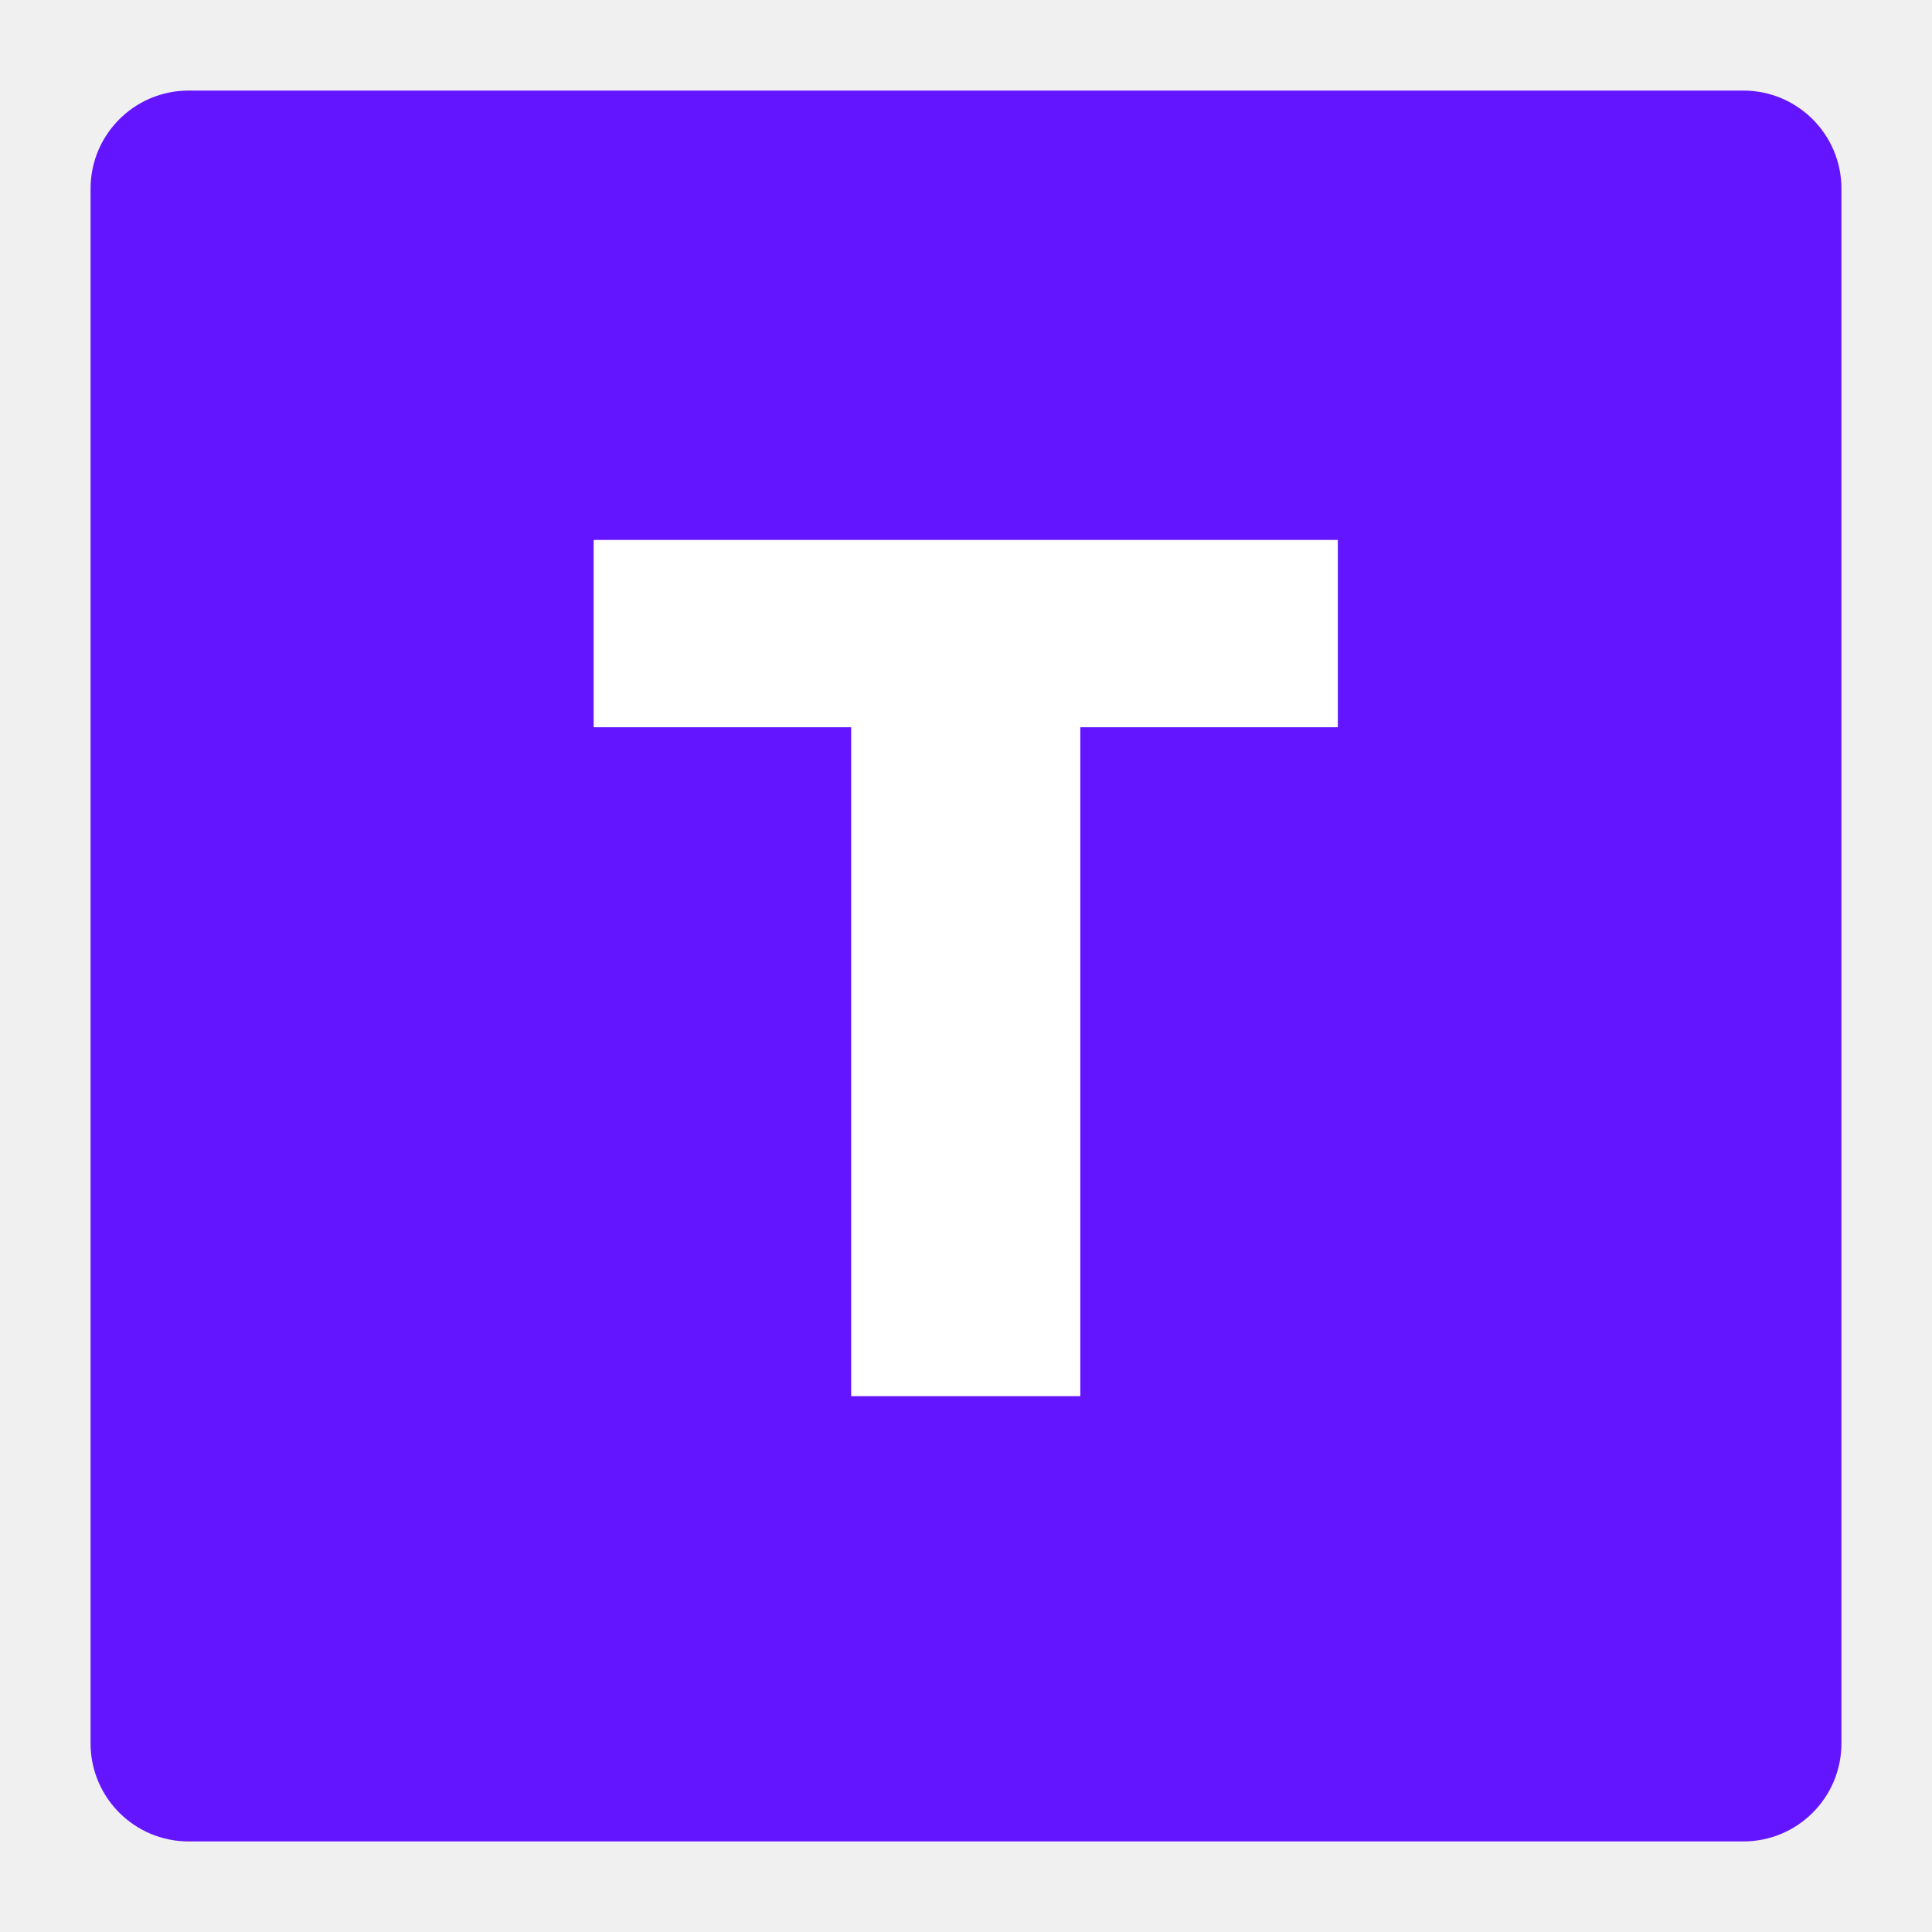
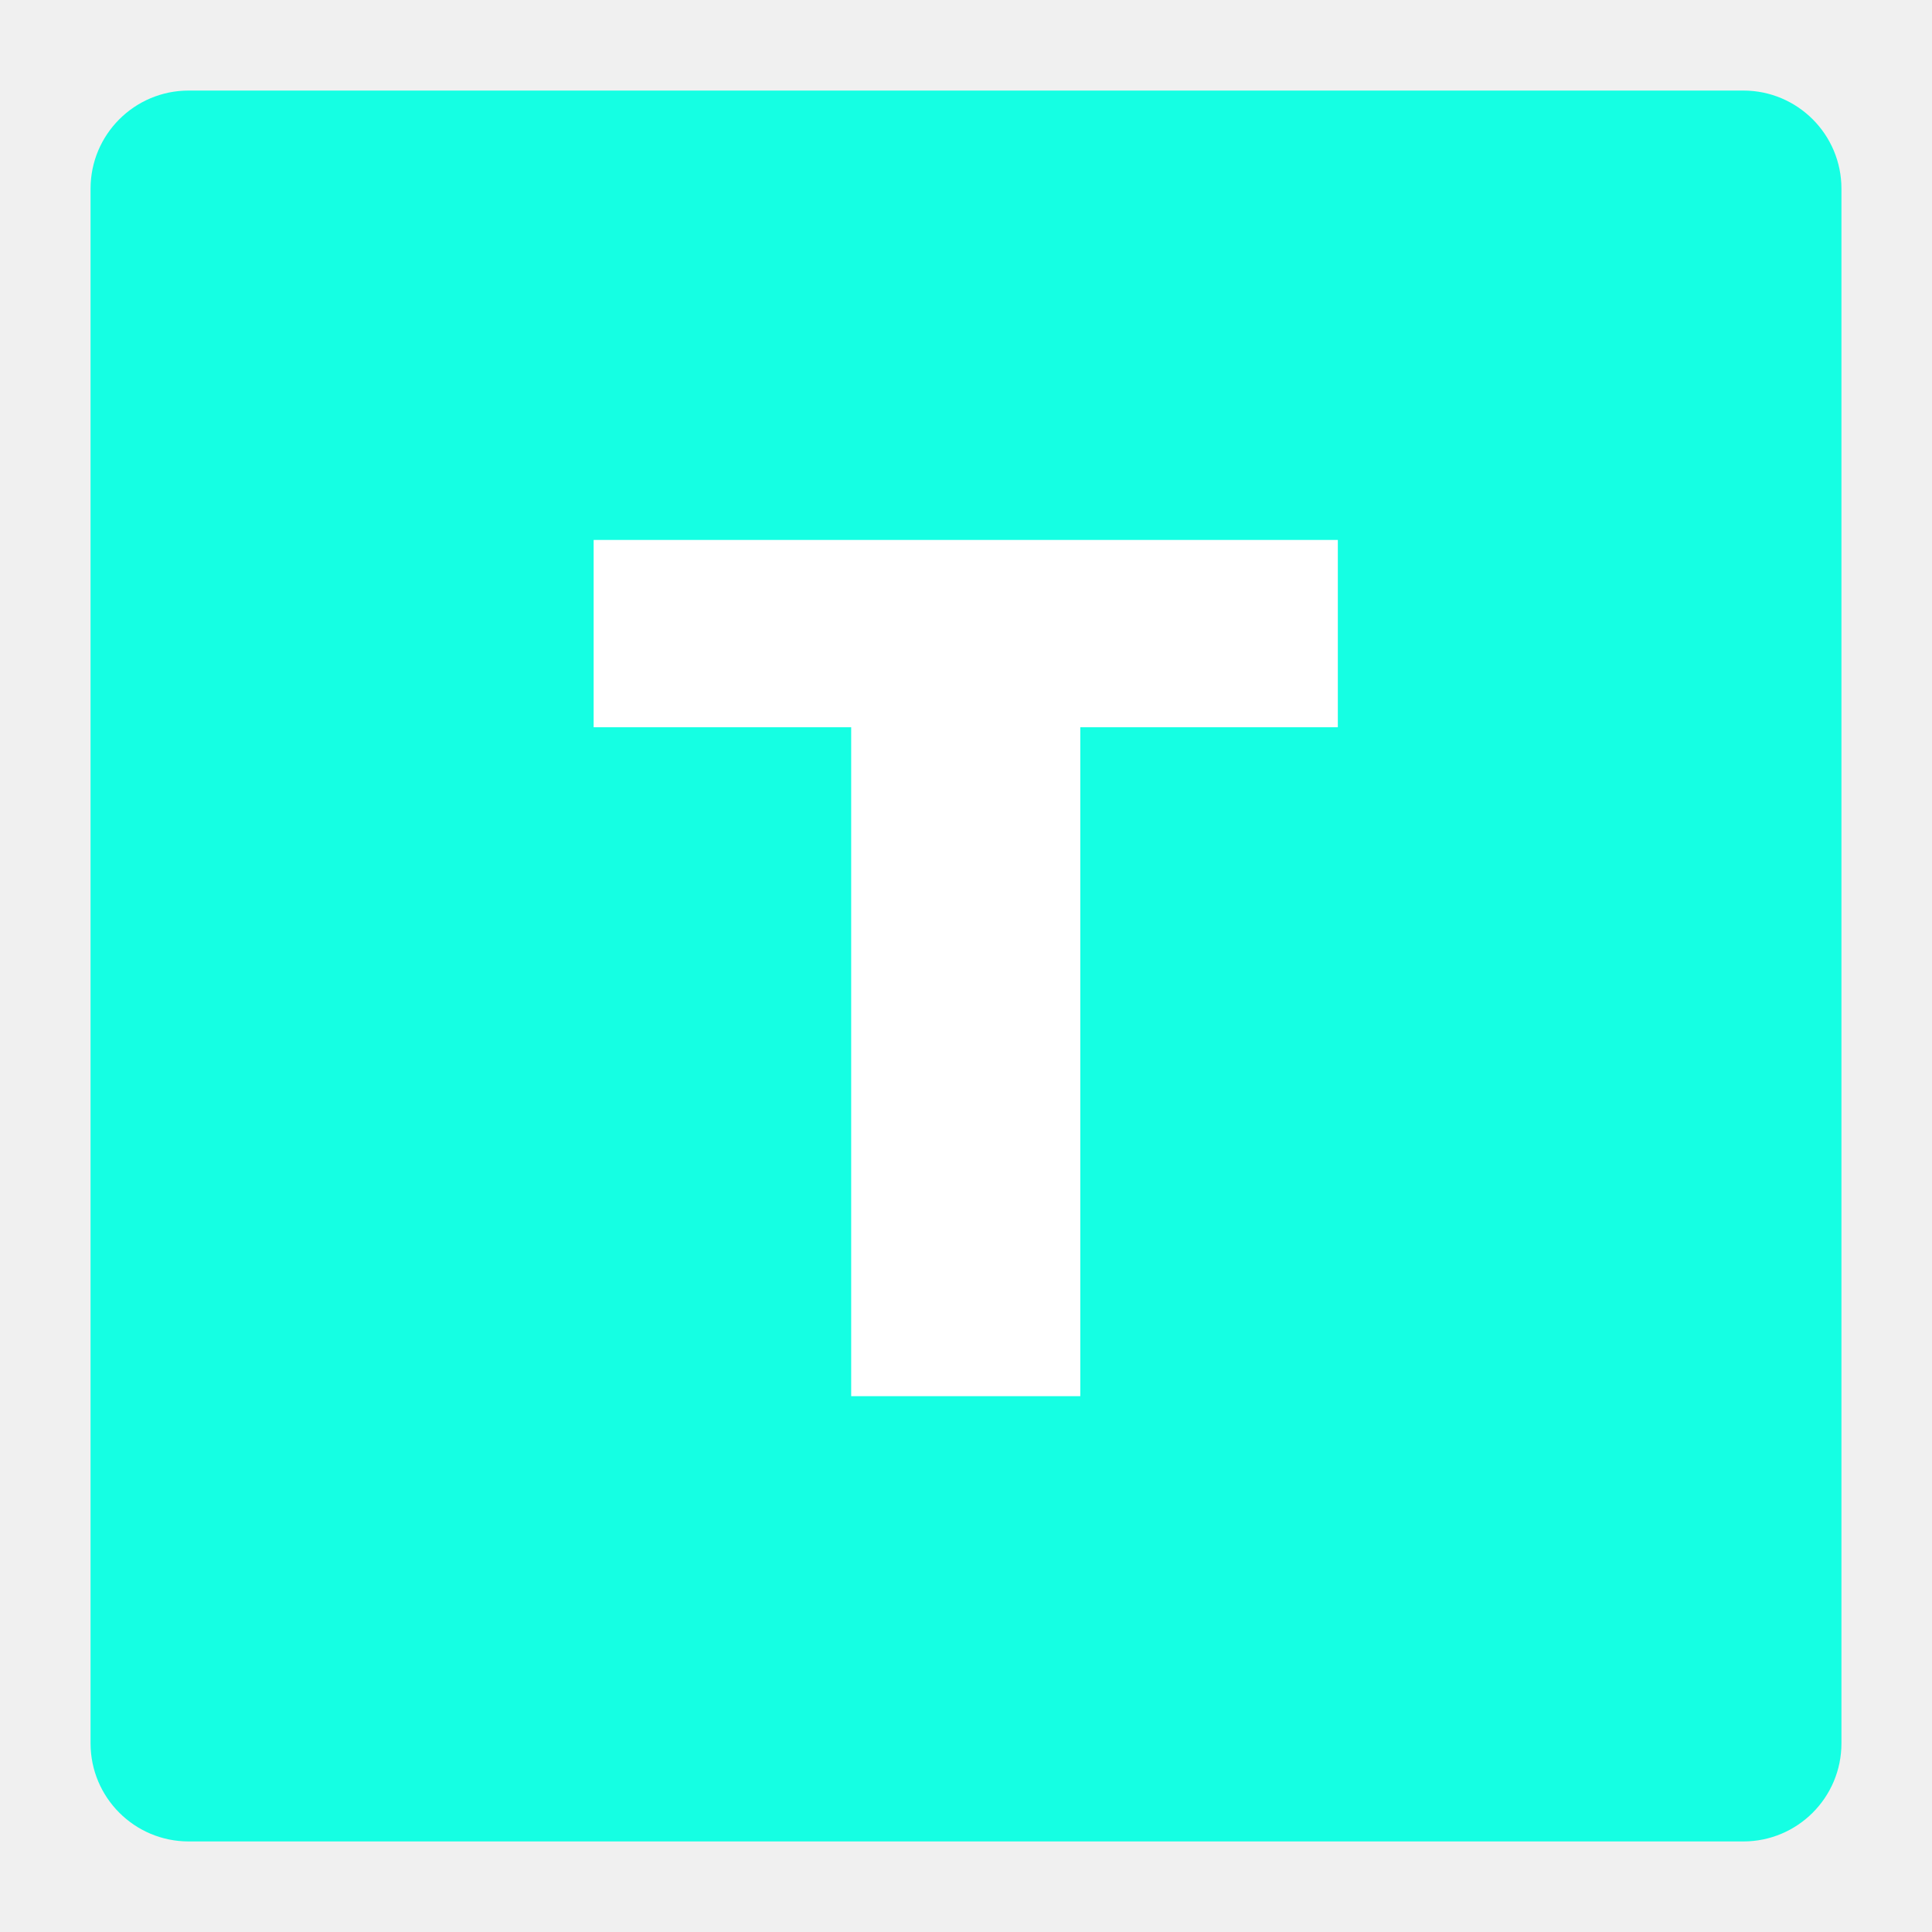
<svg xmlns="http://www.w3.org/2000/svg" width="256" height="256" viewBox="0 0 256 256" fill="none">
-   <rect x="12" y="12" width="232" height="232" rx="13" fill="#6415FF" />
+   <rect x="12" y="12" width="232" height="232" rx="13" fill="#15ffe3" />
  <path d="M78.661 96.364H112.786V185H143.144V96.364H177.269V71.546H78.661V96.364Z" fill="white" />
</svg>
